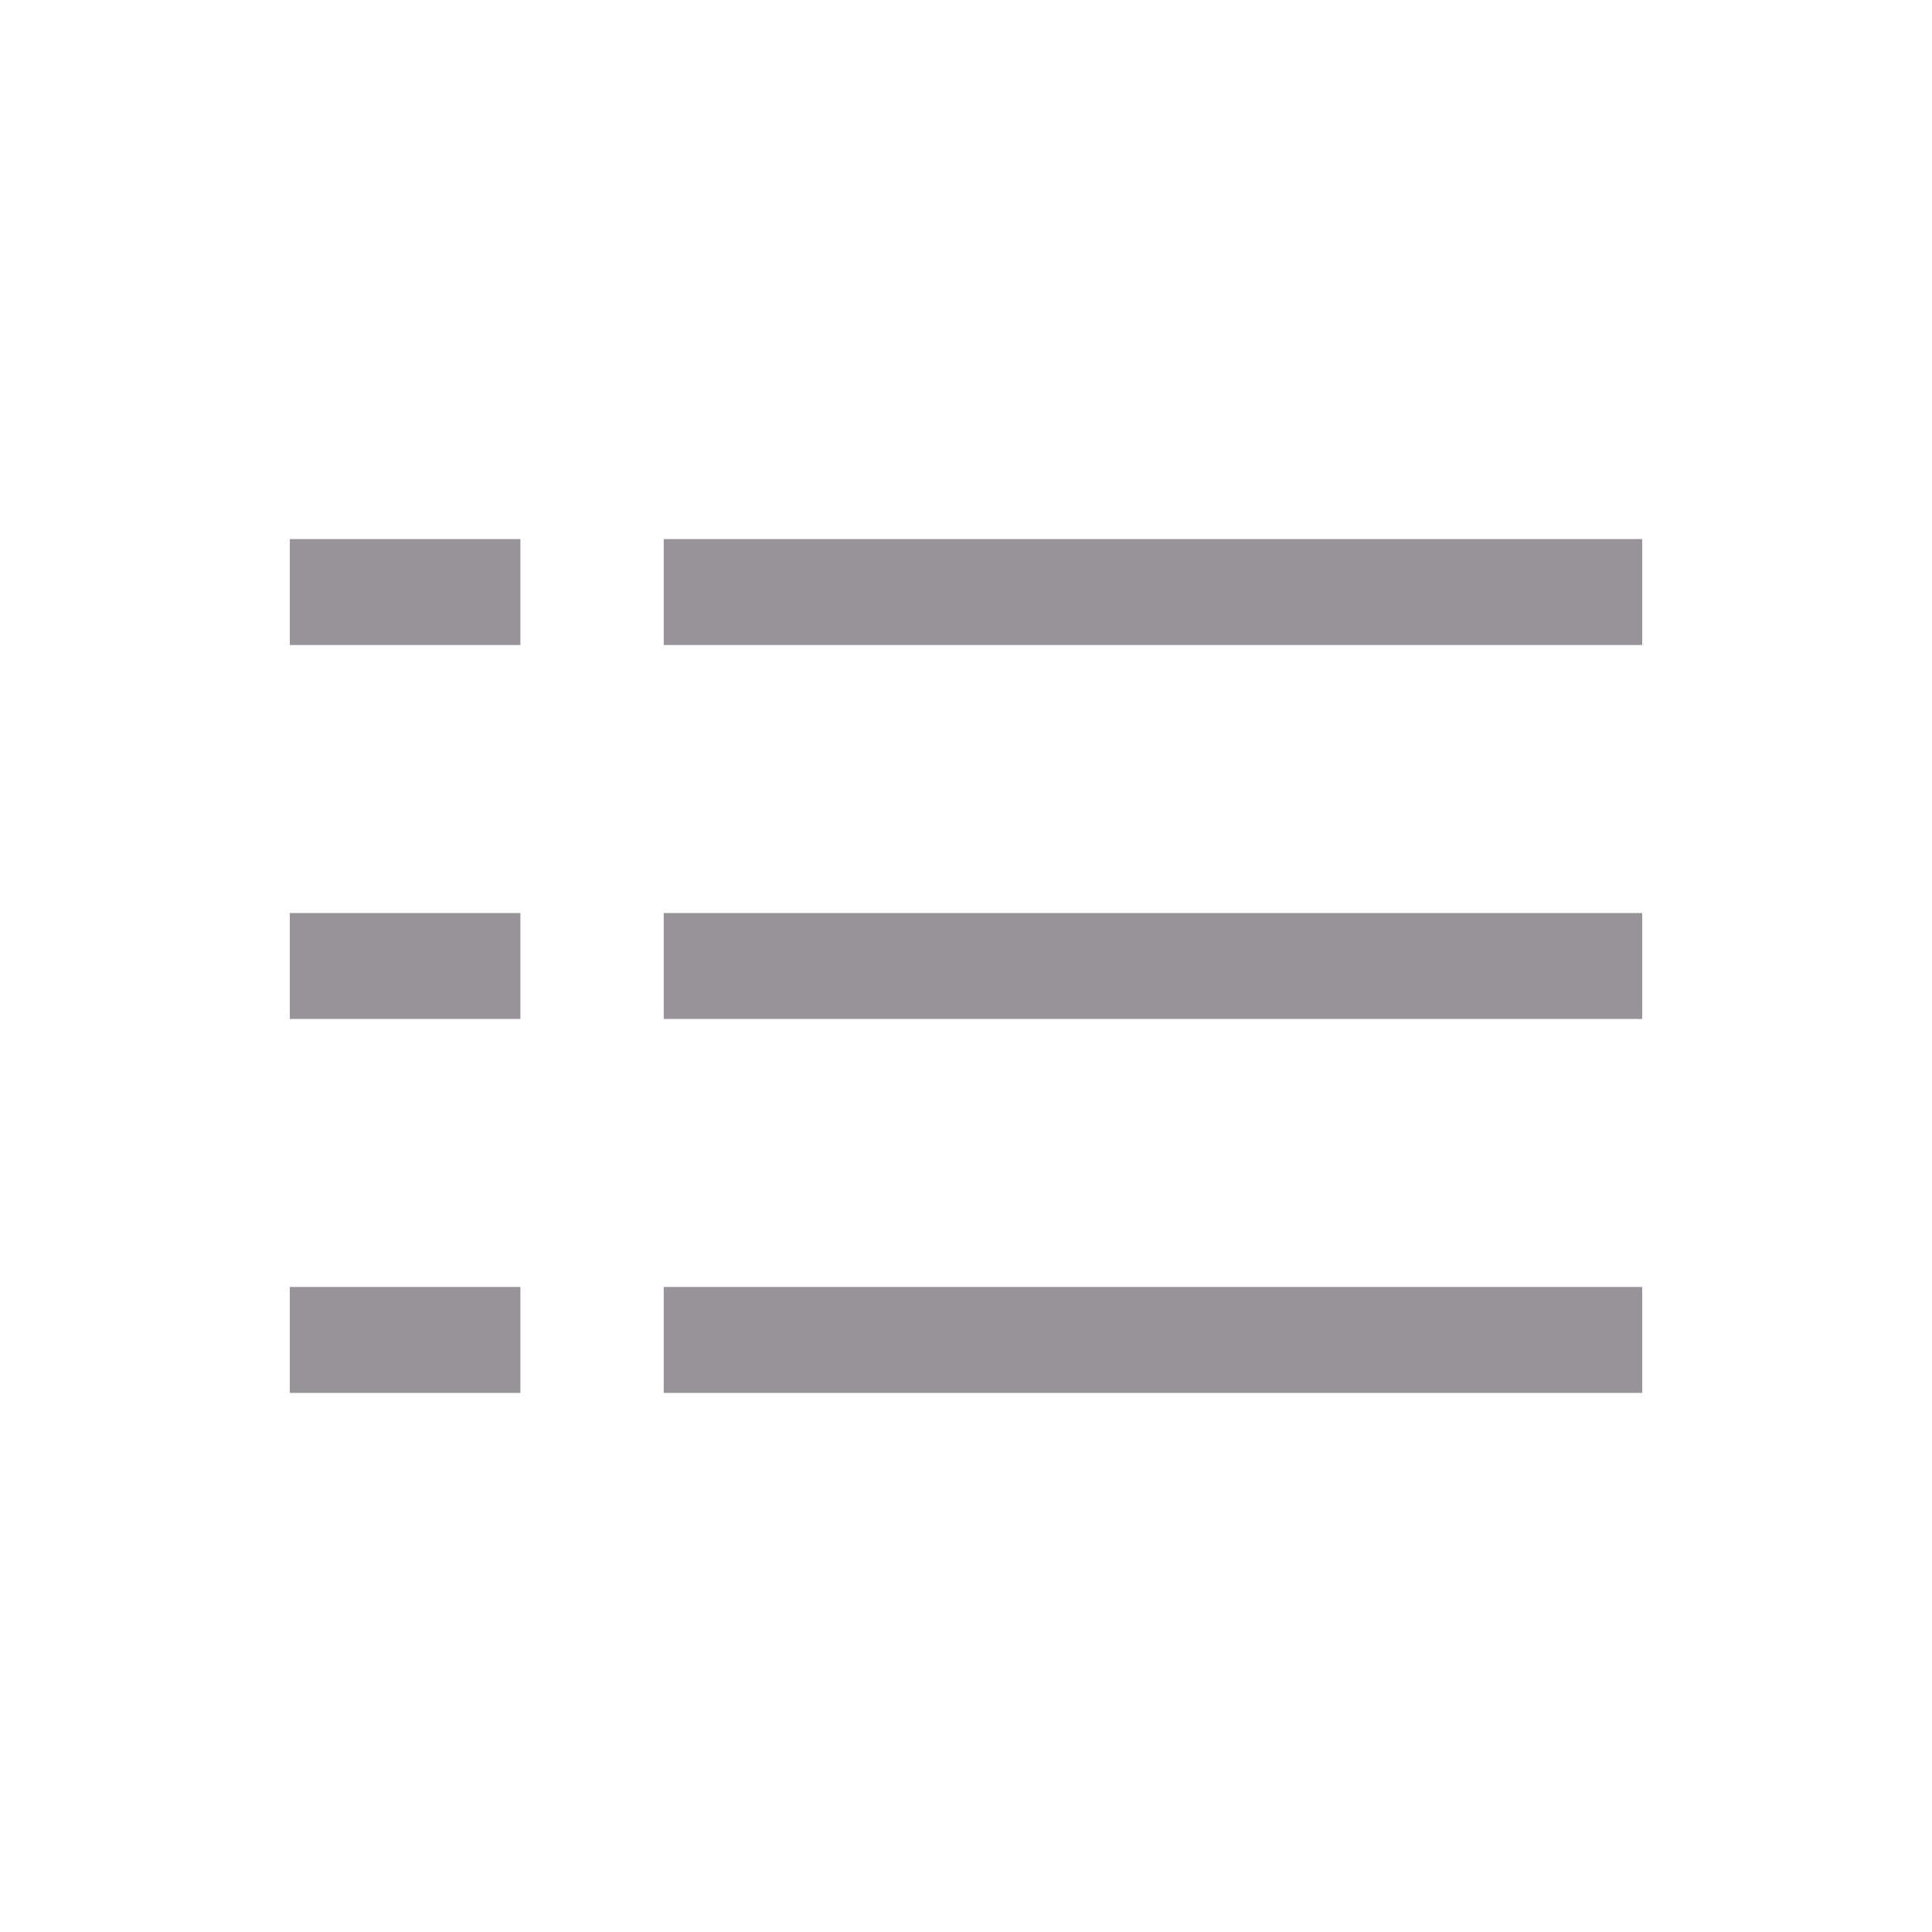
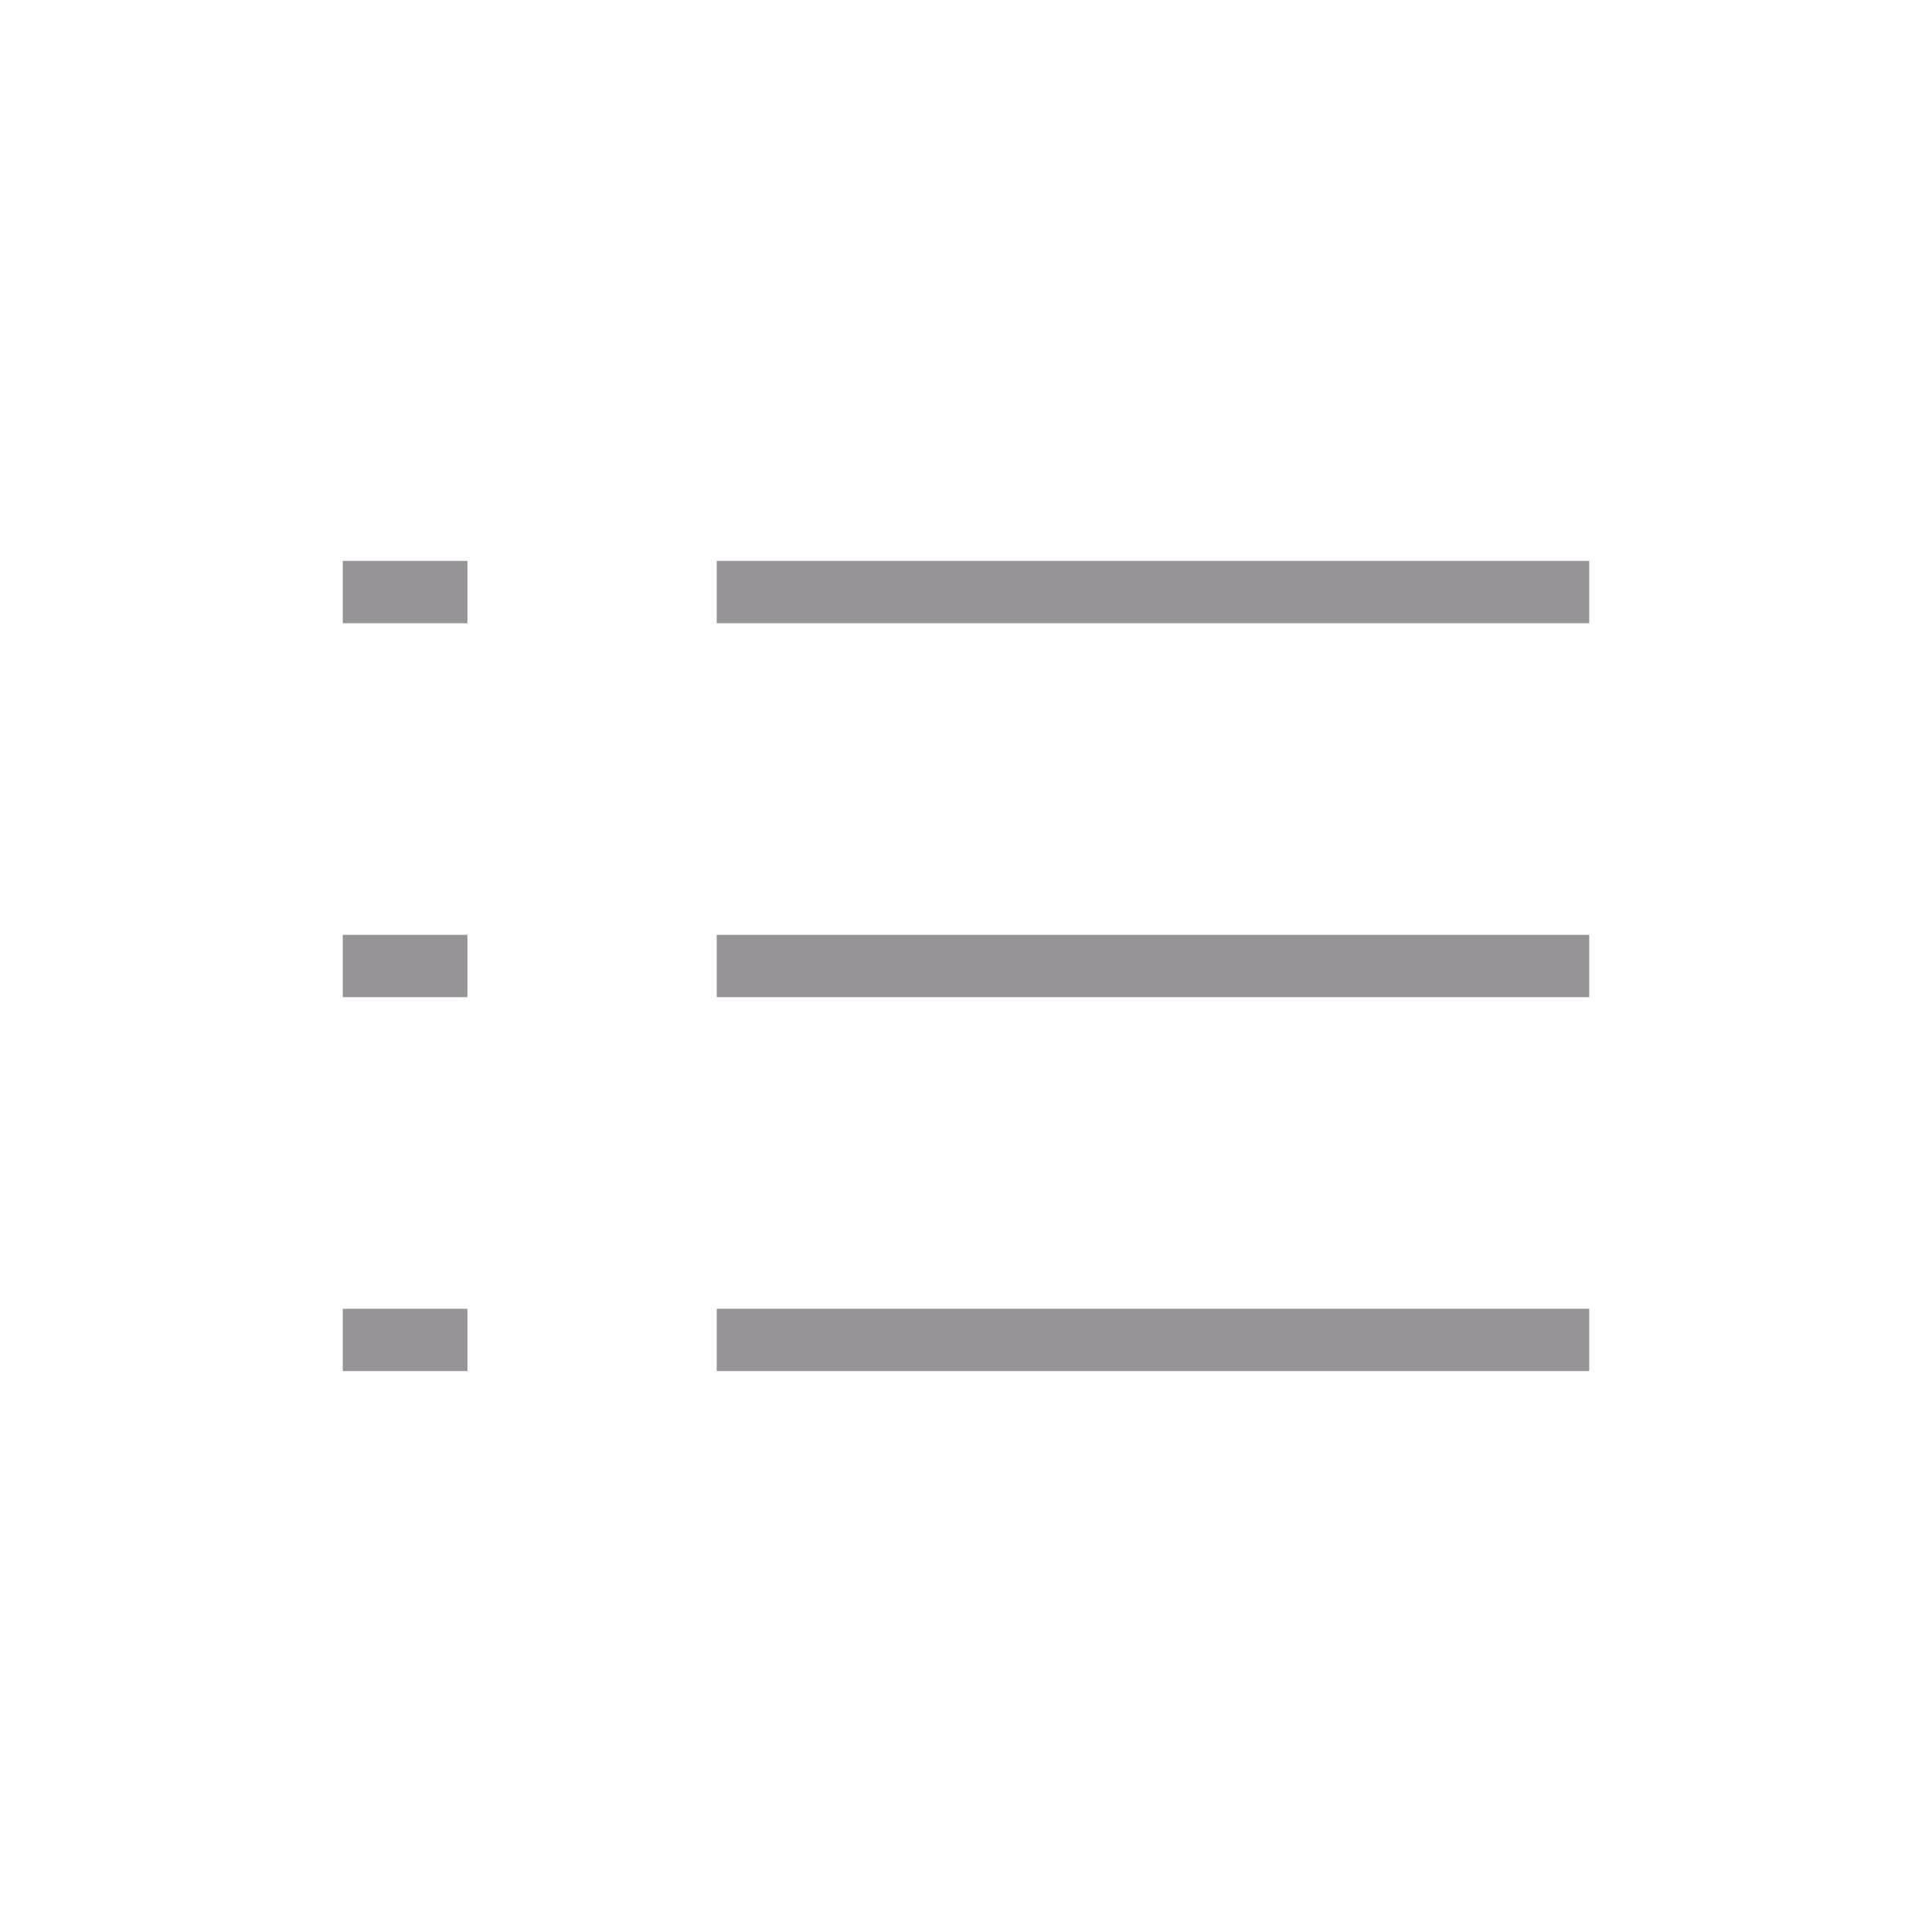
<svg xmlns="http://www.w3.org/2000/svg" width="31" height="31" viewBox="0 0 31 31" fill="none">
-   <path d="M7.5 9.5H5.5" stroke="#979399" stroke-width="1.7" stroke-linecap="square" />
-   <path d="M7.5 15.5H5.5" stroke="#979399" stroke-width="1.7" stroke-linecap="square" />
-   <path d="M7.5 21.5H5.5" stroke="#979399" stroke-width="1.7" stroke-linecap="square" />
-   <path d="M25.5 9.5H11.5" stroke="#979399" stroke-width="1.7" stroke-linecap="square" />
-   <path d="M25.5 15.5H11.5" stroke="#979399" stroke-width="1.7" stroke-linecap="square" />
-   <path d="M25.5 21.5H11.5" stroke="#979399" stroke-width="1.7" stroke-linecap="square" />
+   <path d="M7.5 9.5H5.5" stroke="#979399" strokeWidth="1.7" strokeLinecap="square" />
+   <path d="M7.5 15.5H5.5" stroke="#979399" strokeWidth="1.7" strokeLinecap="square" />
+   <path d="M7.5 21.5H5.5" stroke="#979399" strokeWidth="1.7" strokeLinecap="square" />
+   <path d="M25.5 9.5H11.5" stroke="#979399" strokeWidth="1.7" strokeLinecap="square" />
+   <path d="M25.5 15.5H11.5" stroke="#979399" strokeWidth="1.7" strokeLinecap="square" />
+   <path d="M25.5 21.5H11.5" stroke="#979399" strokeWidth="1.7" strokeLinecap="square" />
</svg>
